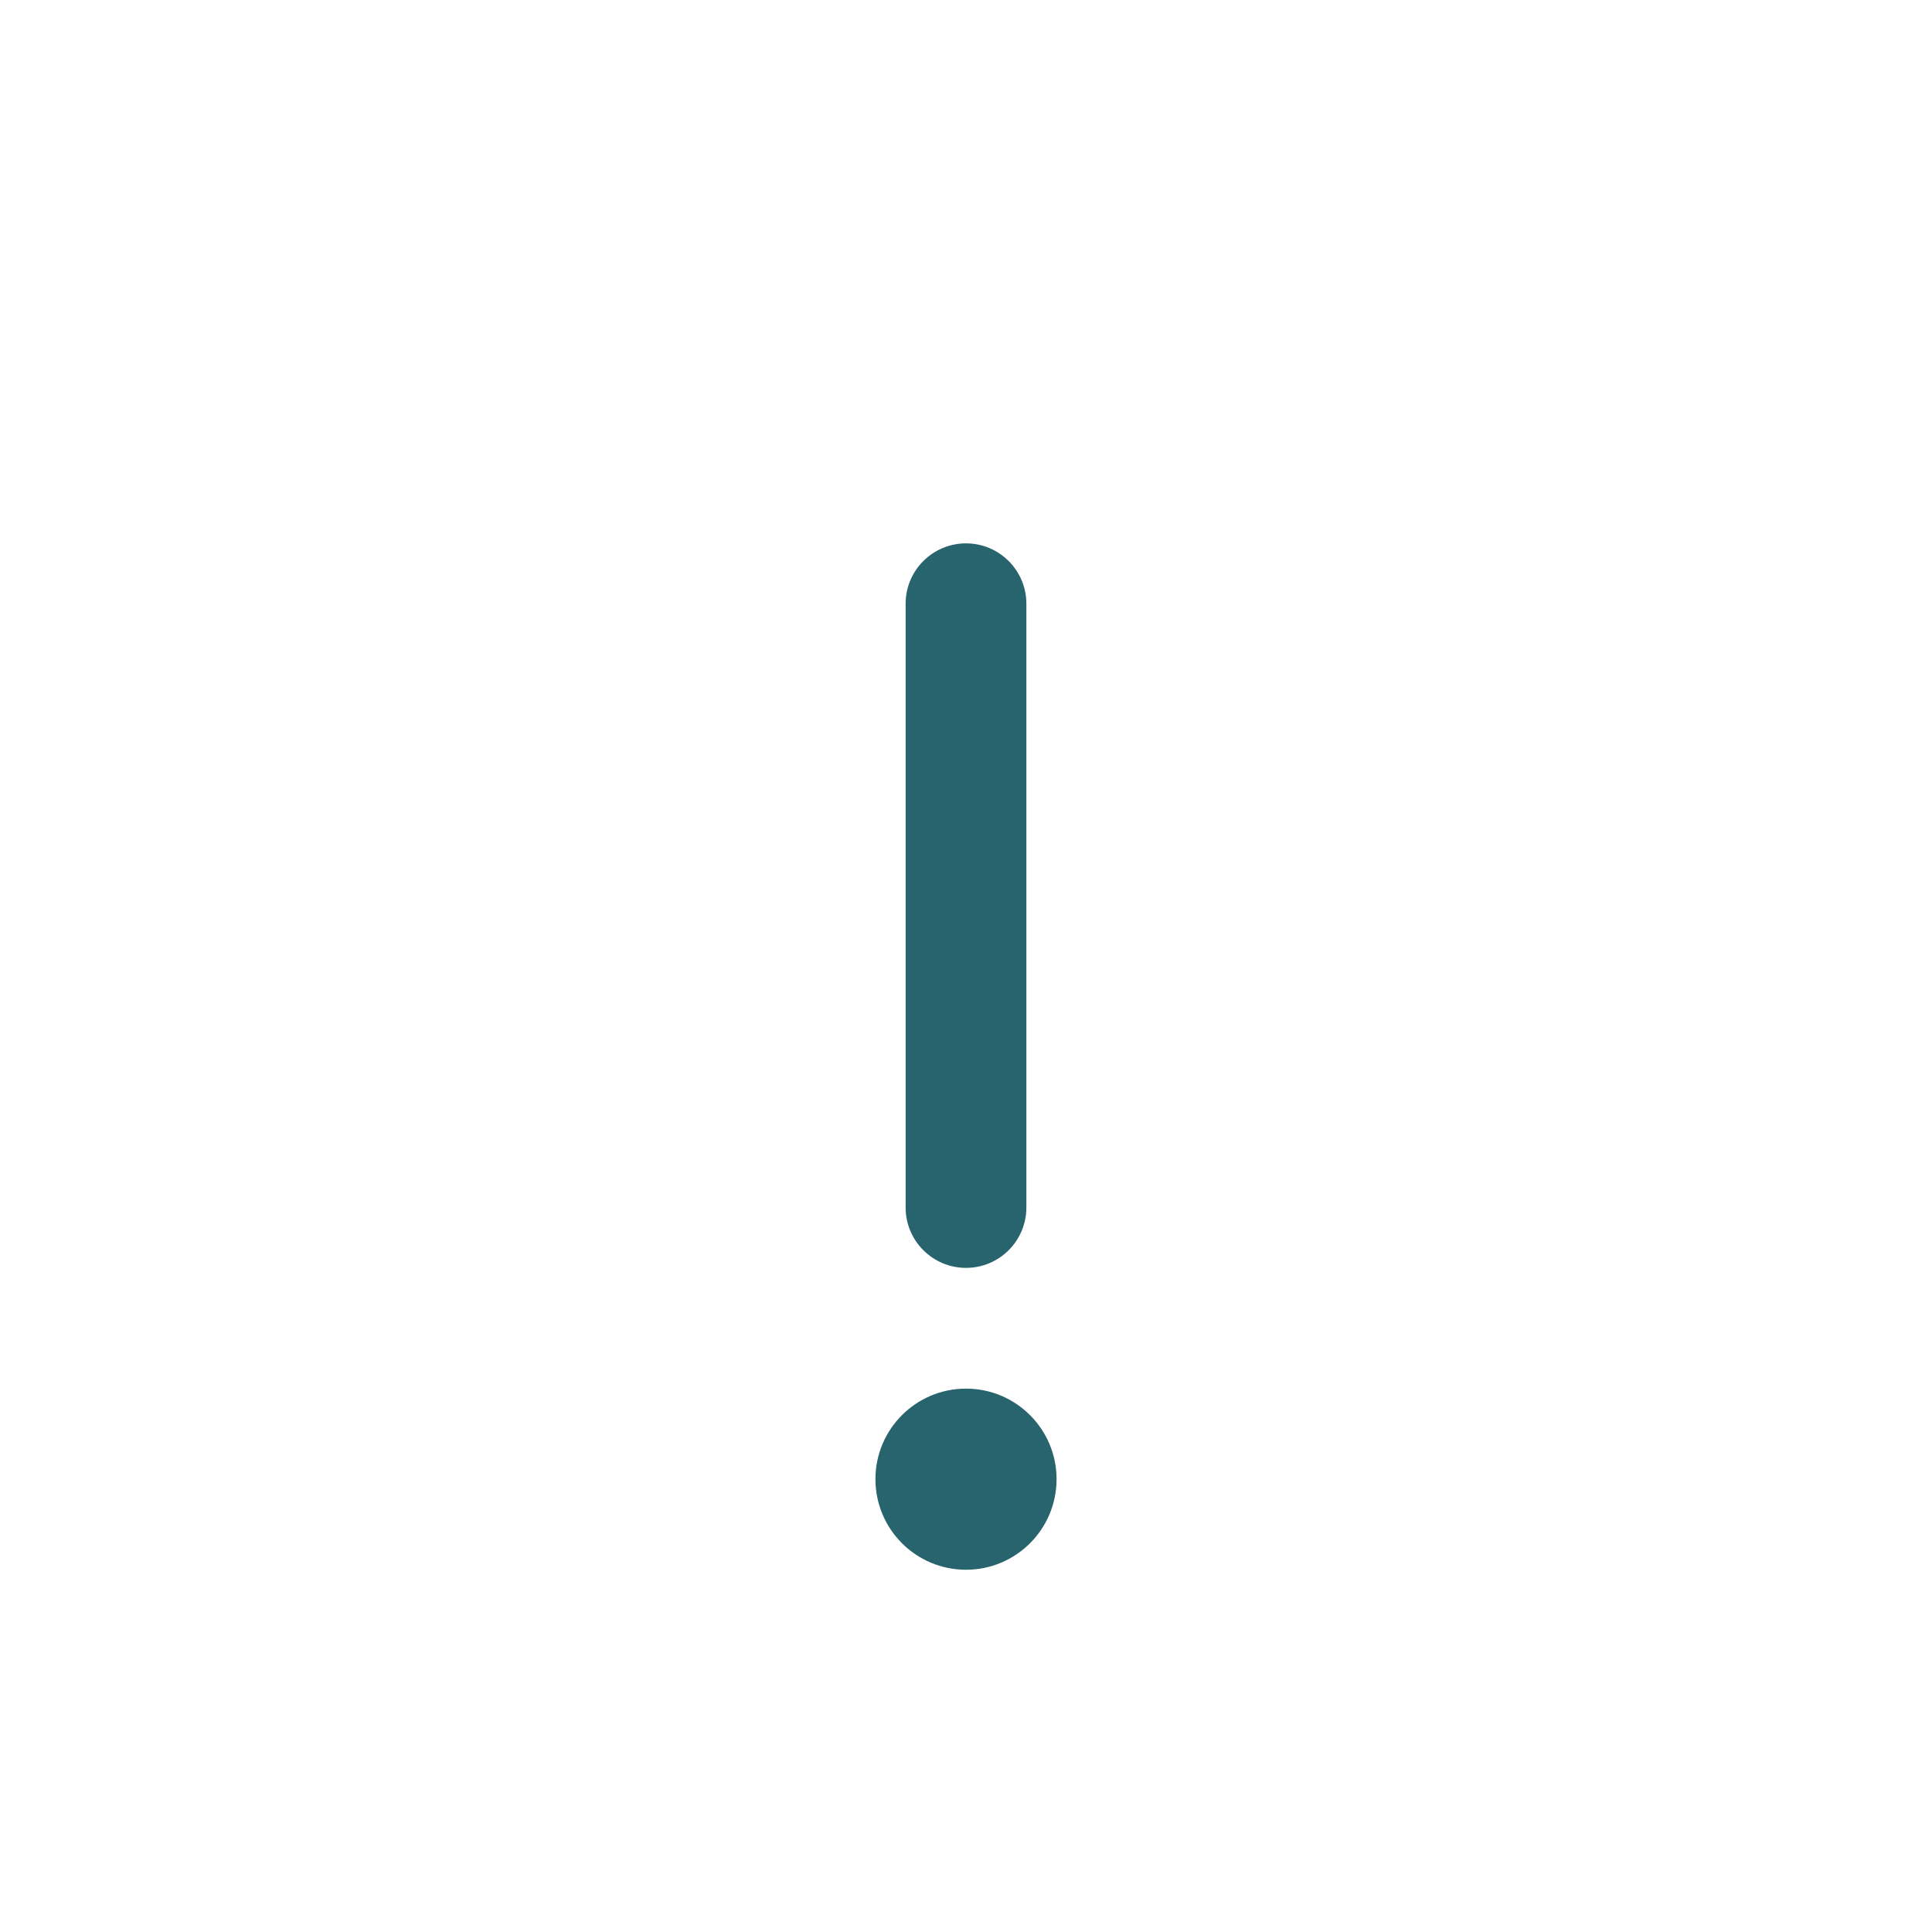
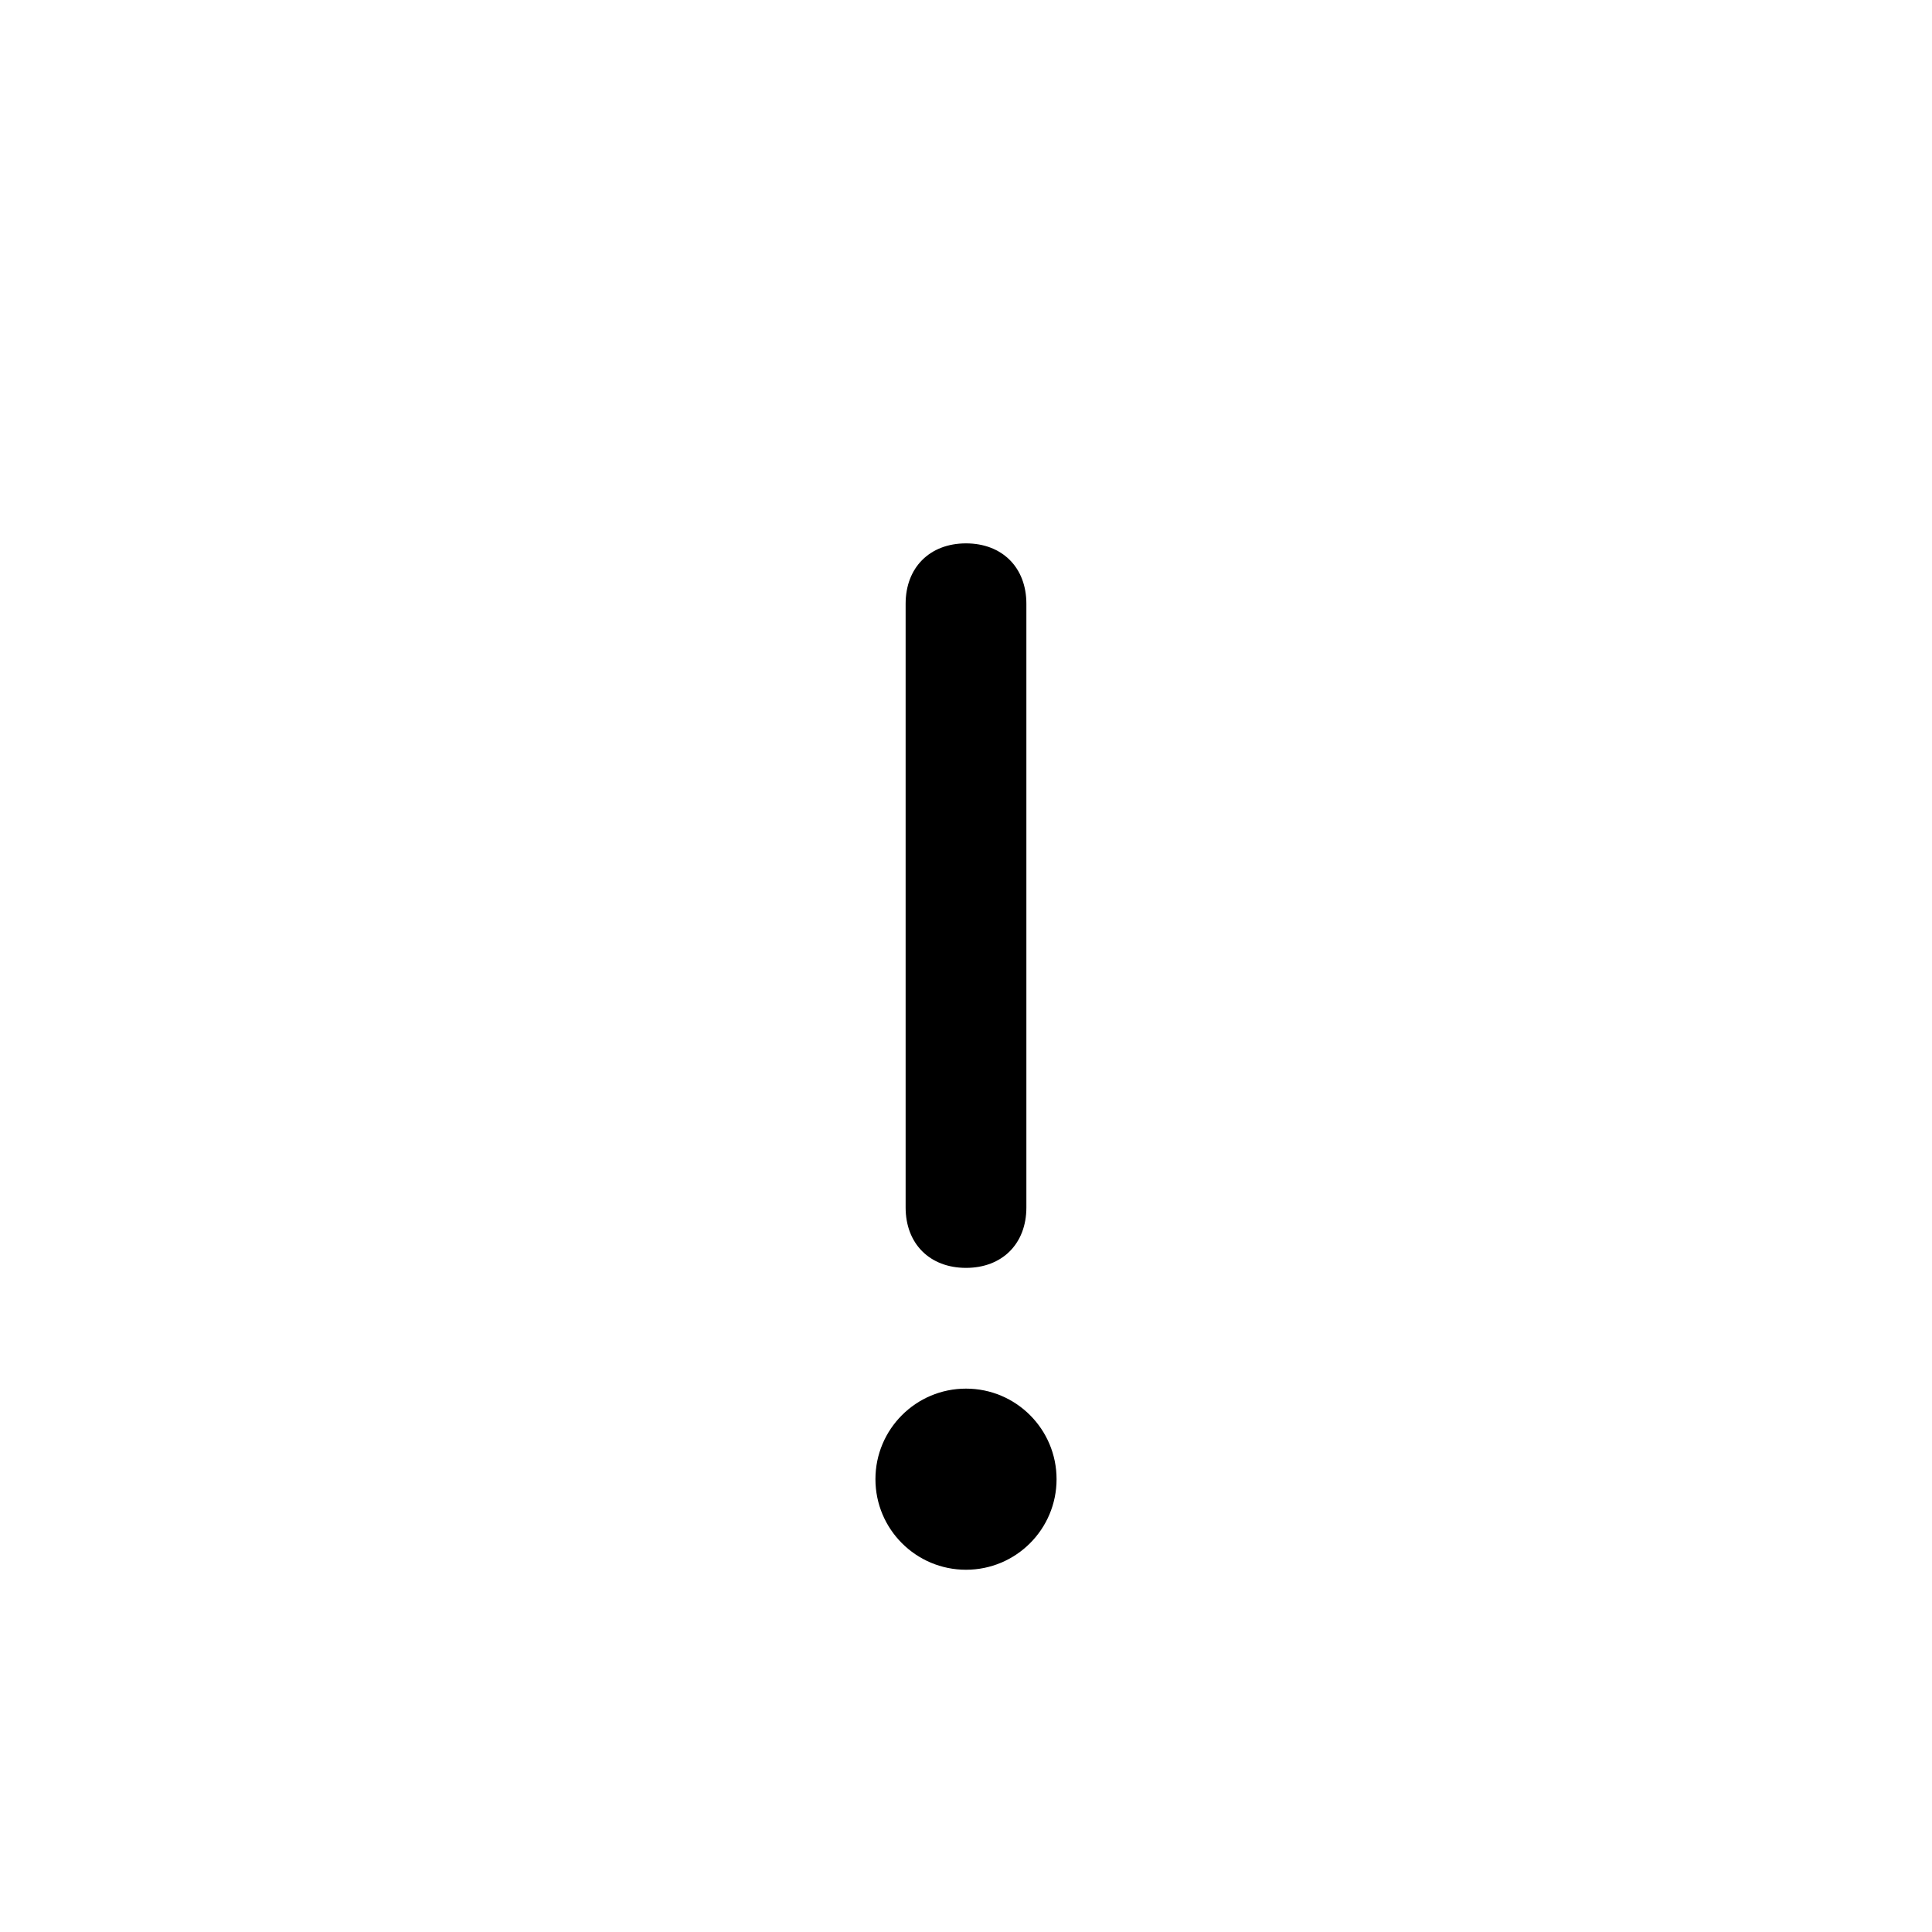
- <svg xmlns="http://www.w3.org/2000/svg" width="32" height="32" viewBox="0 0 32 32">
-   <g fill="#28646E" fill-rule="evenodd" transform="matrix(-1 0 0 1 32 0)">
-     <rect width="2" height="12" x="15" y="9" rx="1" />
-     <circle cx="16" cy="24.5" r="1.5" />
-   </g>
+ <svg xmlns="http://www.w3.org/2000/svg" version="1.1" x="0px" y="0px" viewBox="0 0 32 32" style="enable-background:new 0 0 32 32;" xml:space="preserve">
+   <path d="M16,9L16,9c-0.6,0-1,0.4-1,1v10c0,0.6,0.4,1,1,1l0,0c0.6,0,1-0.4,1-1V10C17,9.4,16.6,9,16,9z" />
+   <circle cx="16" cy="24.5" r="1.5" />
</svg>
